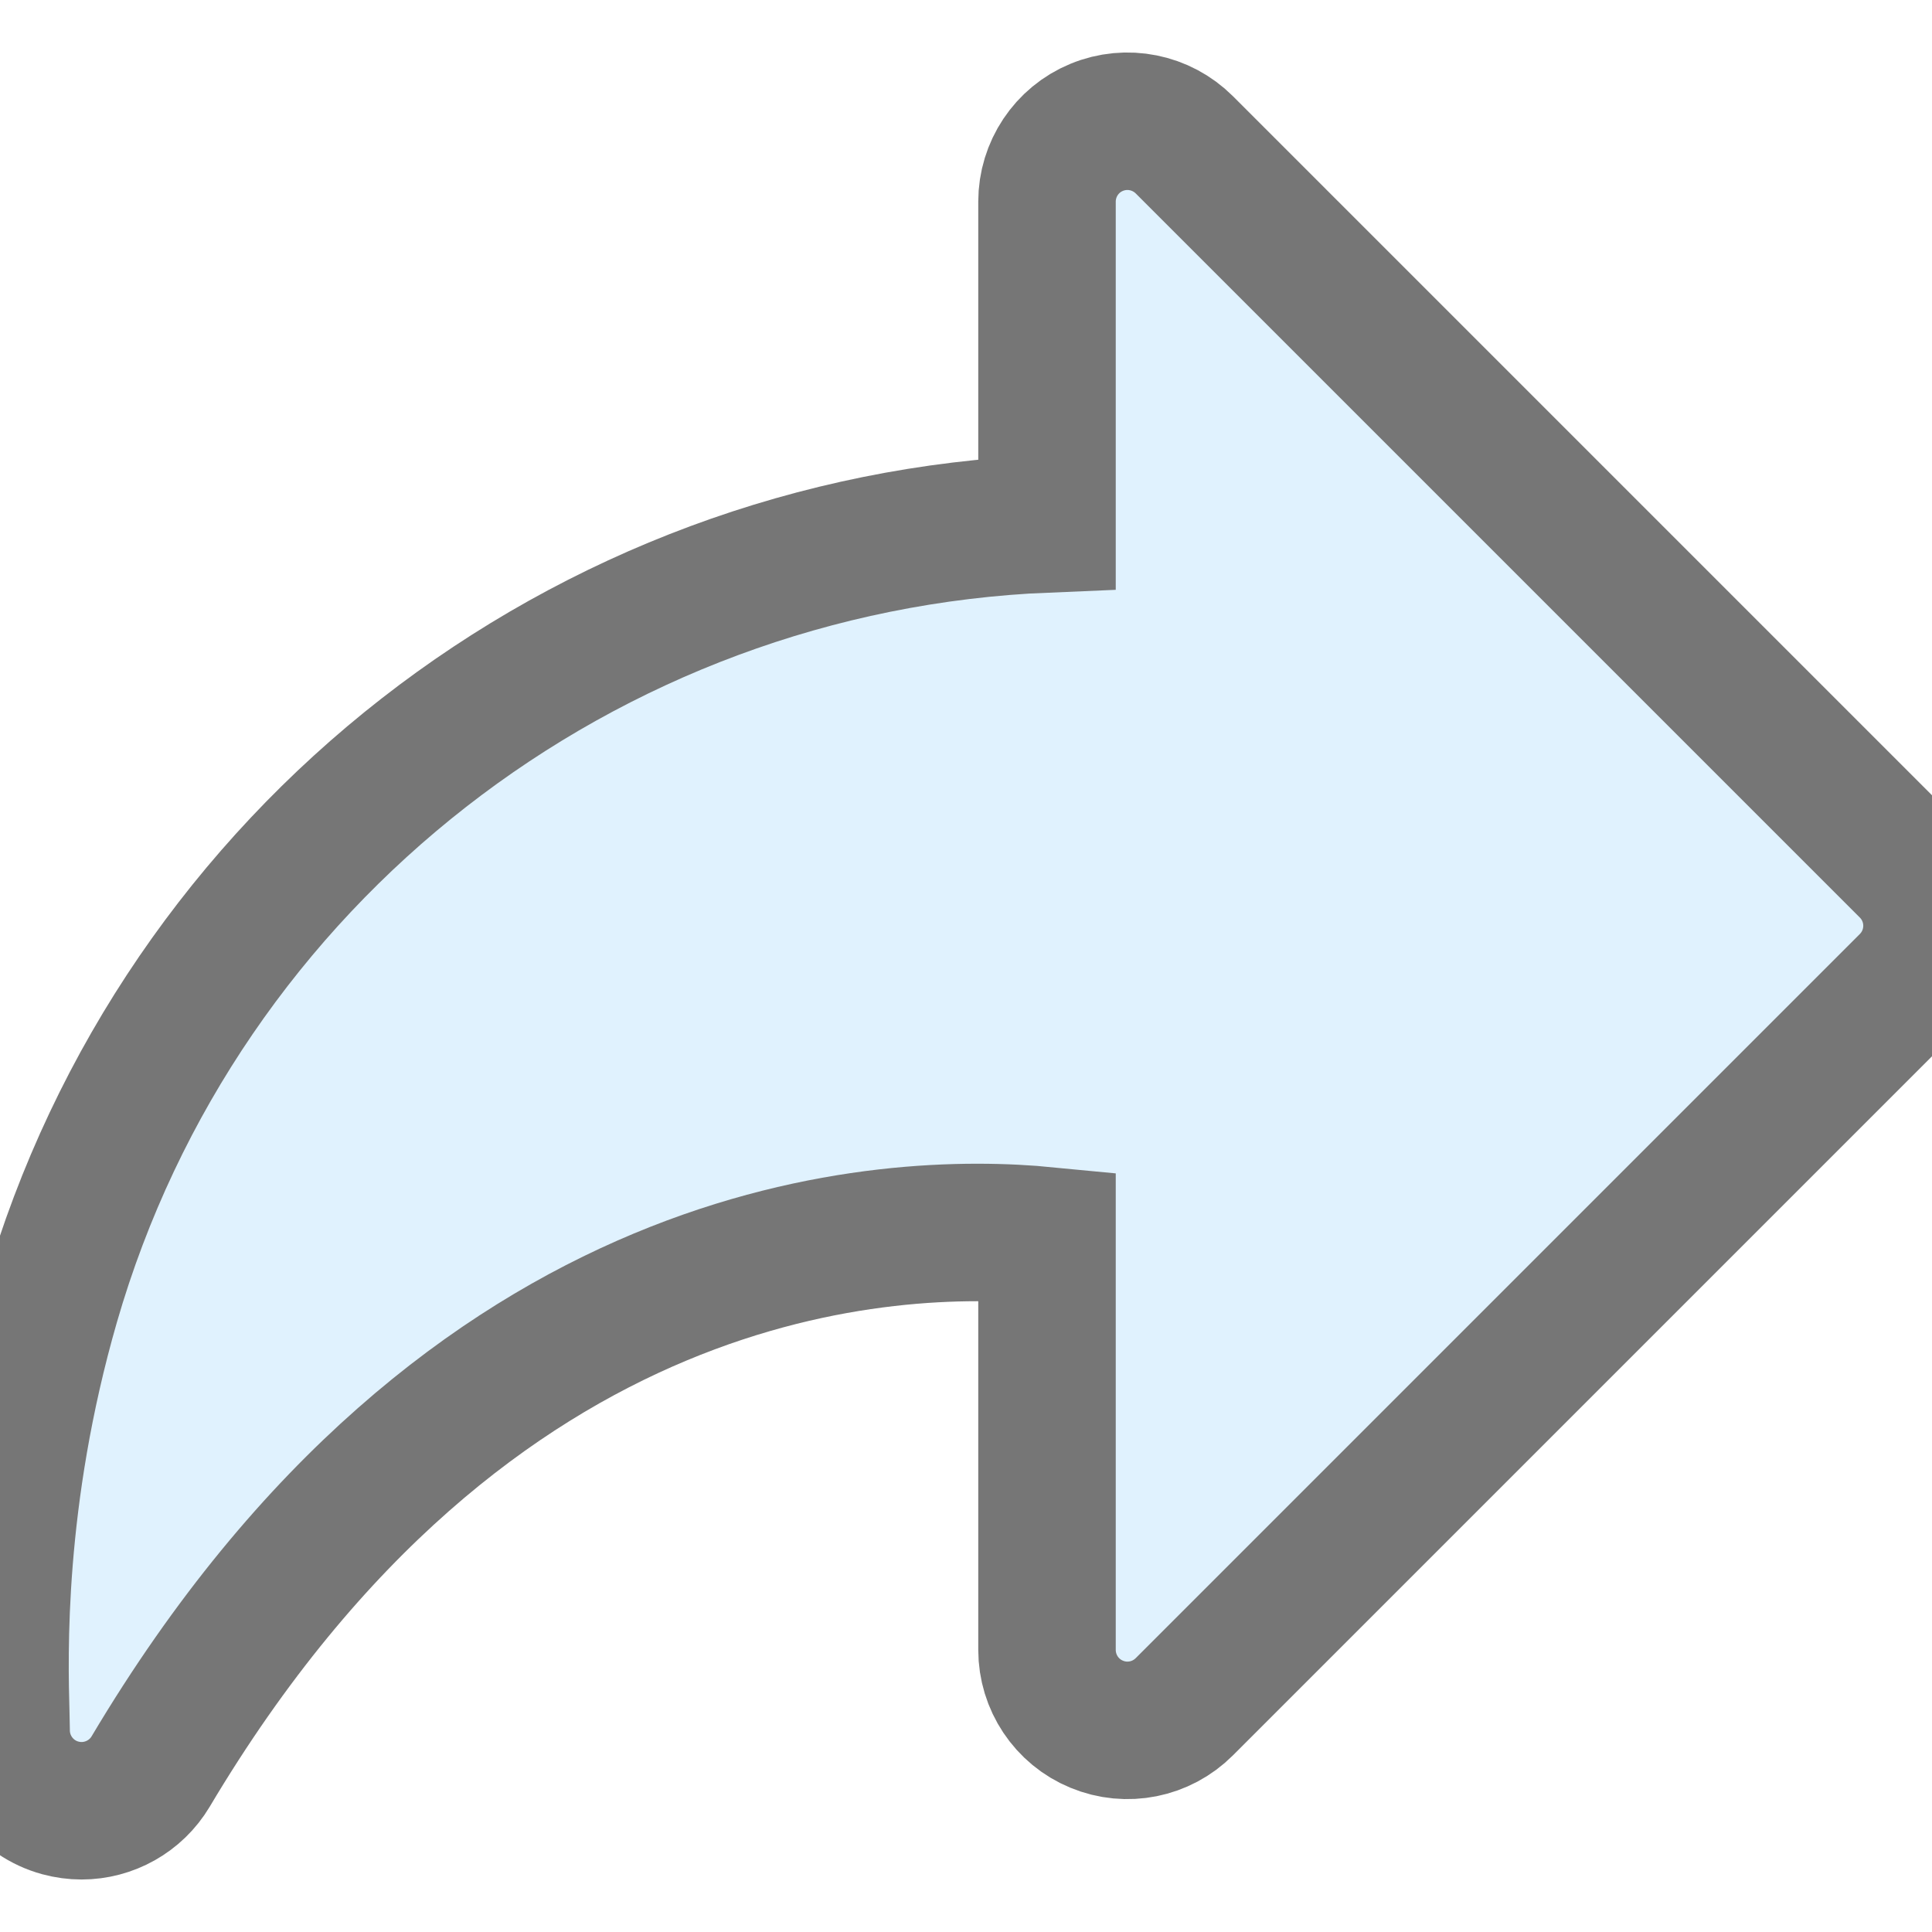
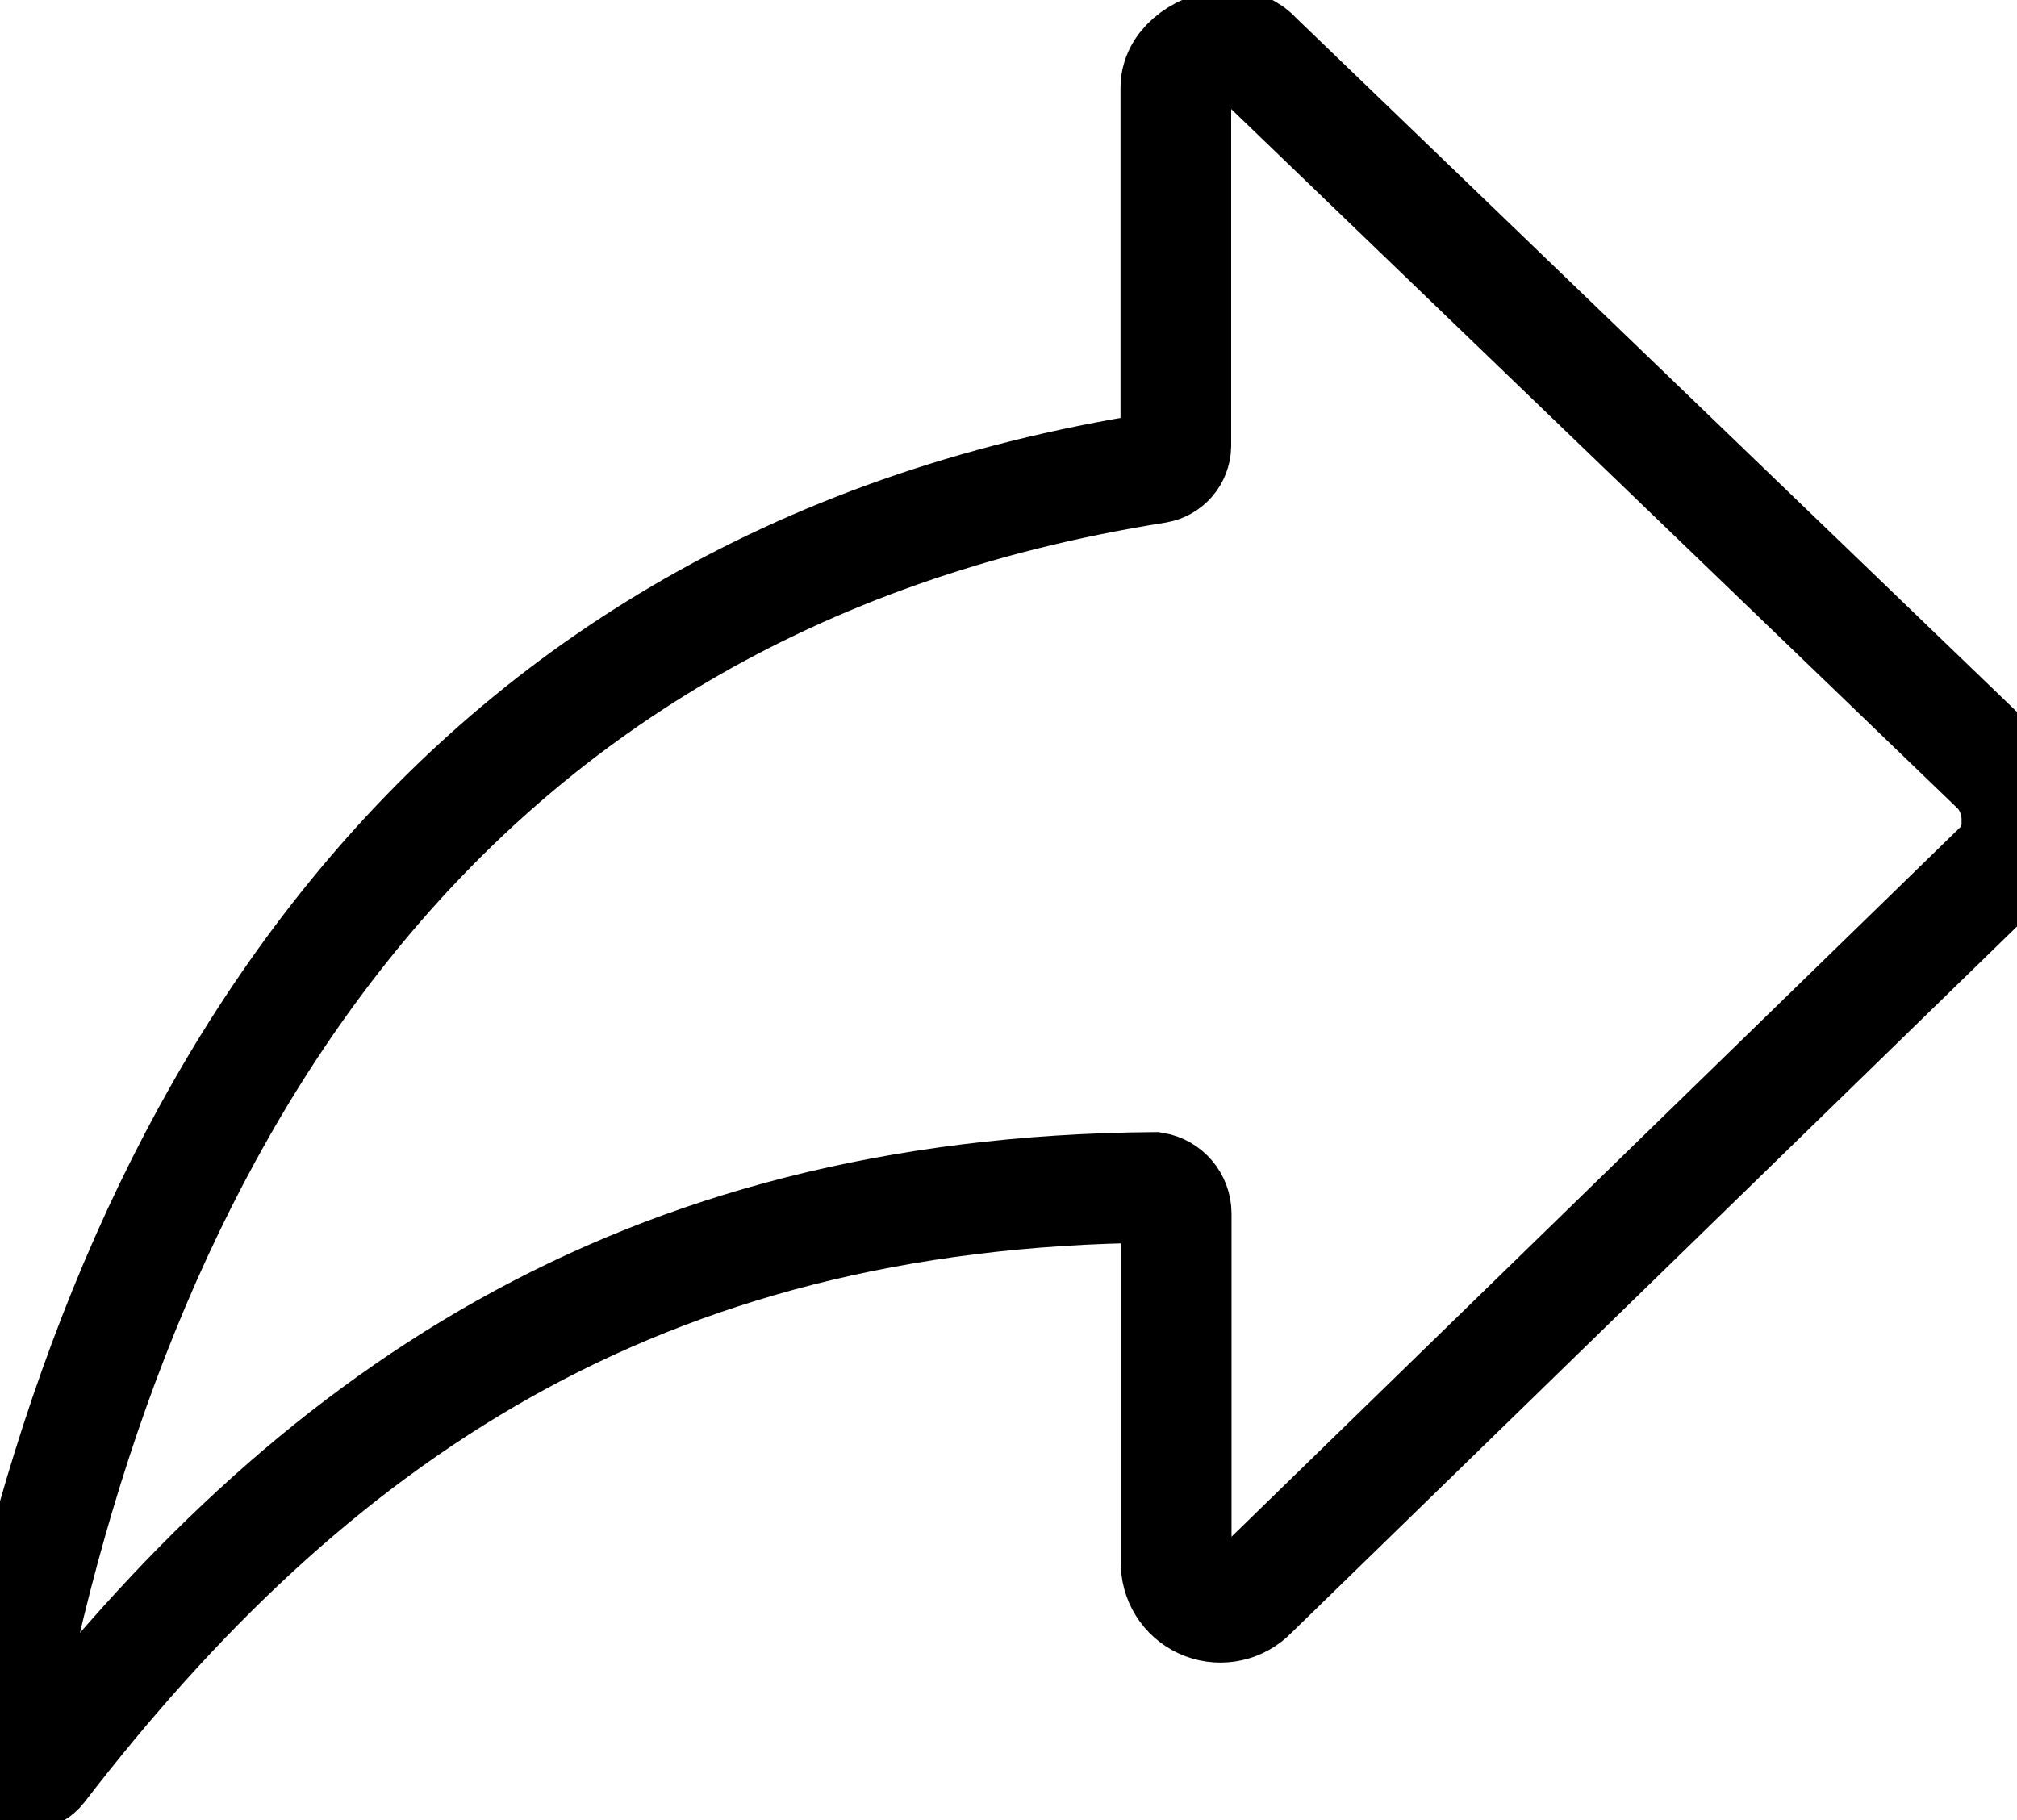
- <svg xmlns="http://www.w3.org/2000/svg" version="1.1" id="Layer_1" x="0px" y="0px" fill="#E0F2FE" stroke="black" stroke-width="30px" viewBox="0 0 491.807 491.807" style="enable-background:new 0 0 491.807 491.807;" xml:space="preserve">
-   <g>
-     <g>
-       <path stroke="#767676" stroke-width="35px" d="M485.802,221.184l-184.32-184.32c-5.857-5.837-14.643-7.619-22.323-4.444c-7.659,3.154-12.636,10.65-12.636,18.924v82.002    c-117.842,4.833-220.651,84.398-253.583,198.41c-14.254,49.439-13.148,89.6-12.739,104.735l0.082,3.973    c0,9.216,6.164,17.306,15.032,19.743c1.823,0.492,3.645,0.737,5.448,0.737c7.086,0,13.844-3.707,17.592-9.994    c81.121-136.356,188.6-140.227,228.168-136.376v105.411c0,8.274,4.977,15.77,12.636,18.924c7.68,3.195,16.466,1.413,22.323-4.444    l184.32-184.32C493.809,242.135,493.809,229.191,485.802,221.184z" />
-     </g>
-   </g>
-   <g>
- </g>
-   <g>
- </g>
-   <g>
- </g>
-   <g>
- </g>
-   <g>
- </g>
-   <g>
- </g>
-   <g>
- </g>
-   <g>
- </g>
-   <g>
- </g>
-   <g>
- </g>
-   <g>
- </g>
-   <g>
- </g>
-   <g>
- </g>
-   <g>
- </g>
-   <g>
- </g>
+ <svg xmlns="http://www.w3.org/2000/svg" width="16.224" height="14.639" viewBox="0 0 18.224 15.639" fill="transparent" stroke="#000000">
+   <path id="Icon_ionic-ios-share-alt" data-name="Icon ionic-ios-share-alt" d="M22.064,12.569l-6.7-6.451A.338.338,0,0,0,15.1,6c-.209.01-.474.161-.474.391V9.626a.207.207,0,0,1-.171.2C7.8,10.878,5,16.009,4.005,21.337c-.038.21.237.406.365.239,2.429-3.152,5.385-5.21,10.059-5.249a.24.24,0,0,1,.2.235v3.177a.4.4,0,0,0,.688.259l6.742-6.564a.548.548,0,0,0,.166-.411A.667.667,0,0,0,22.064,12.569Z" transform="translate(-4.002 -6)" />
</svg>
